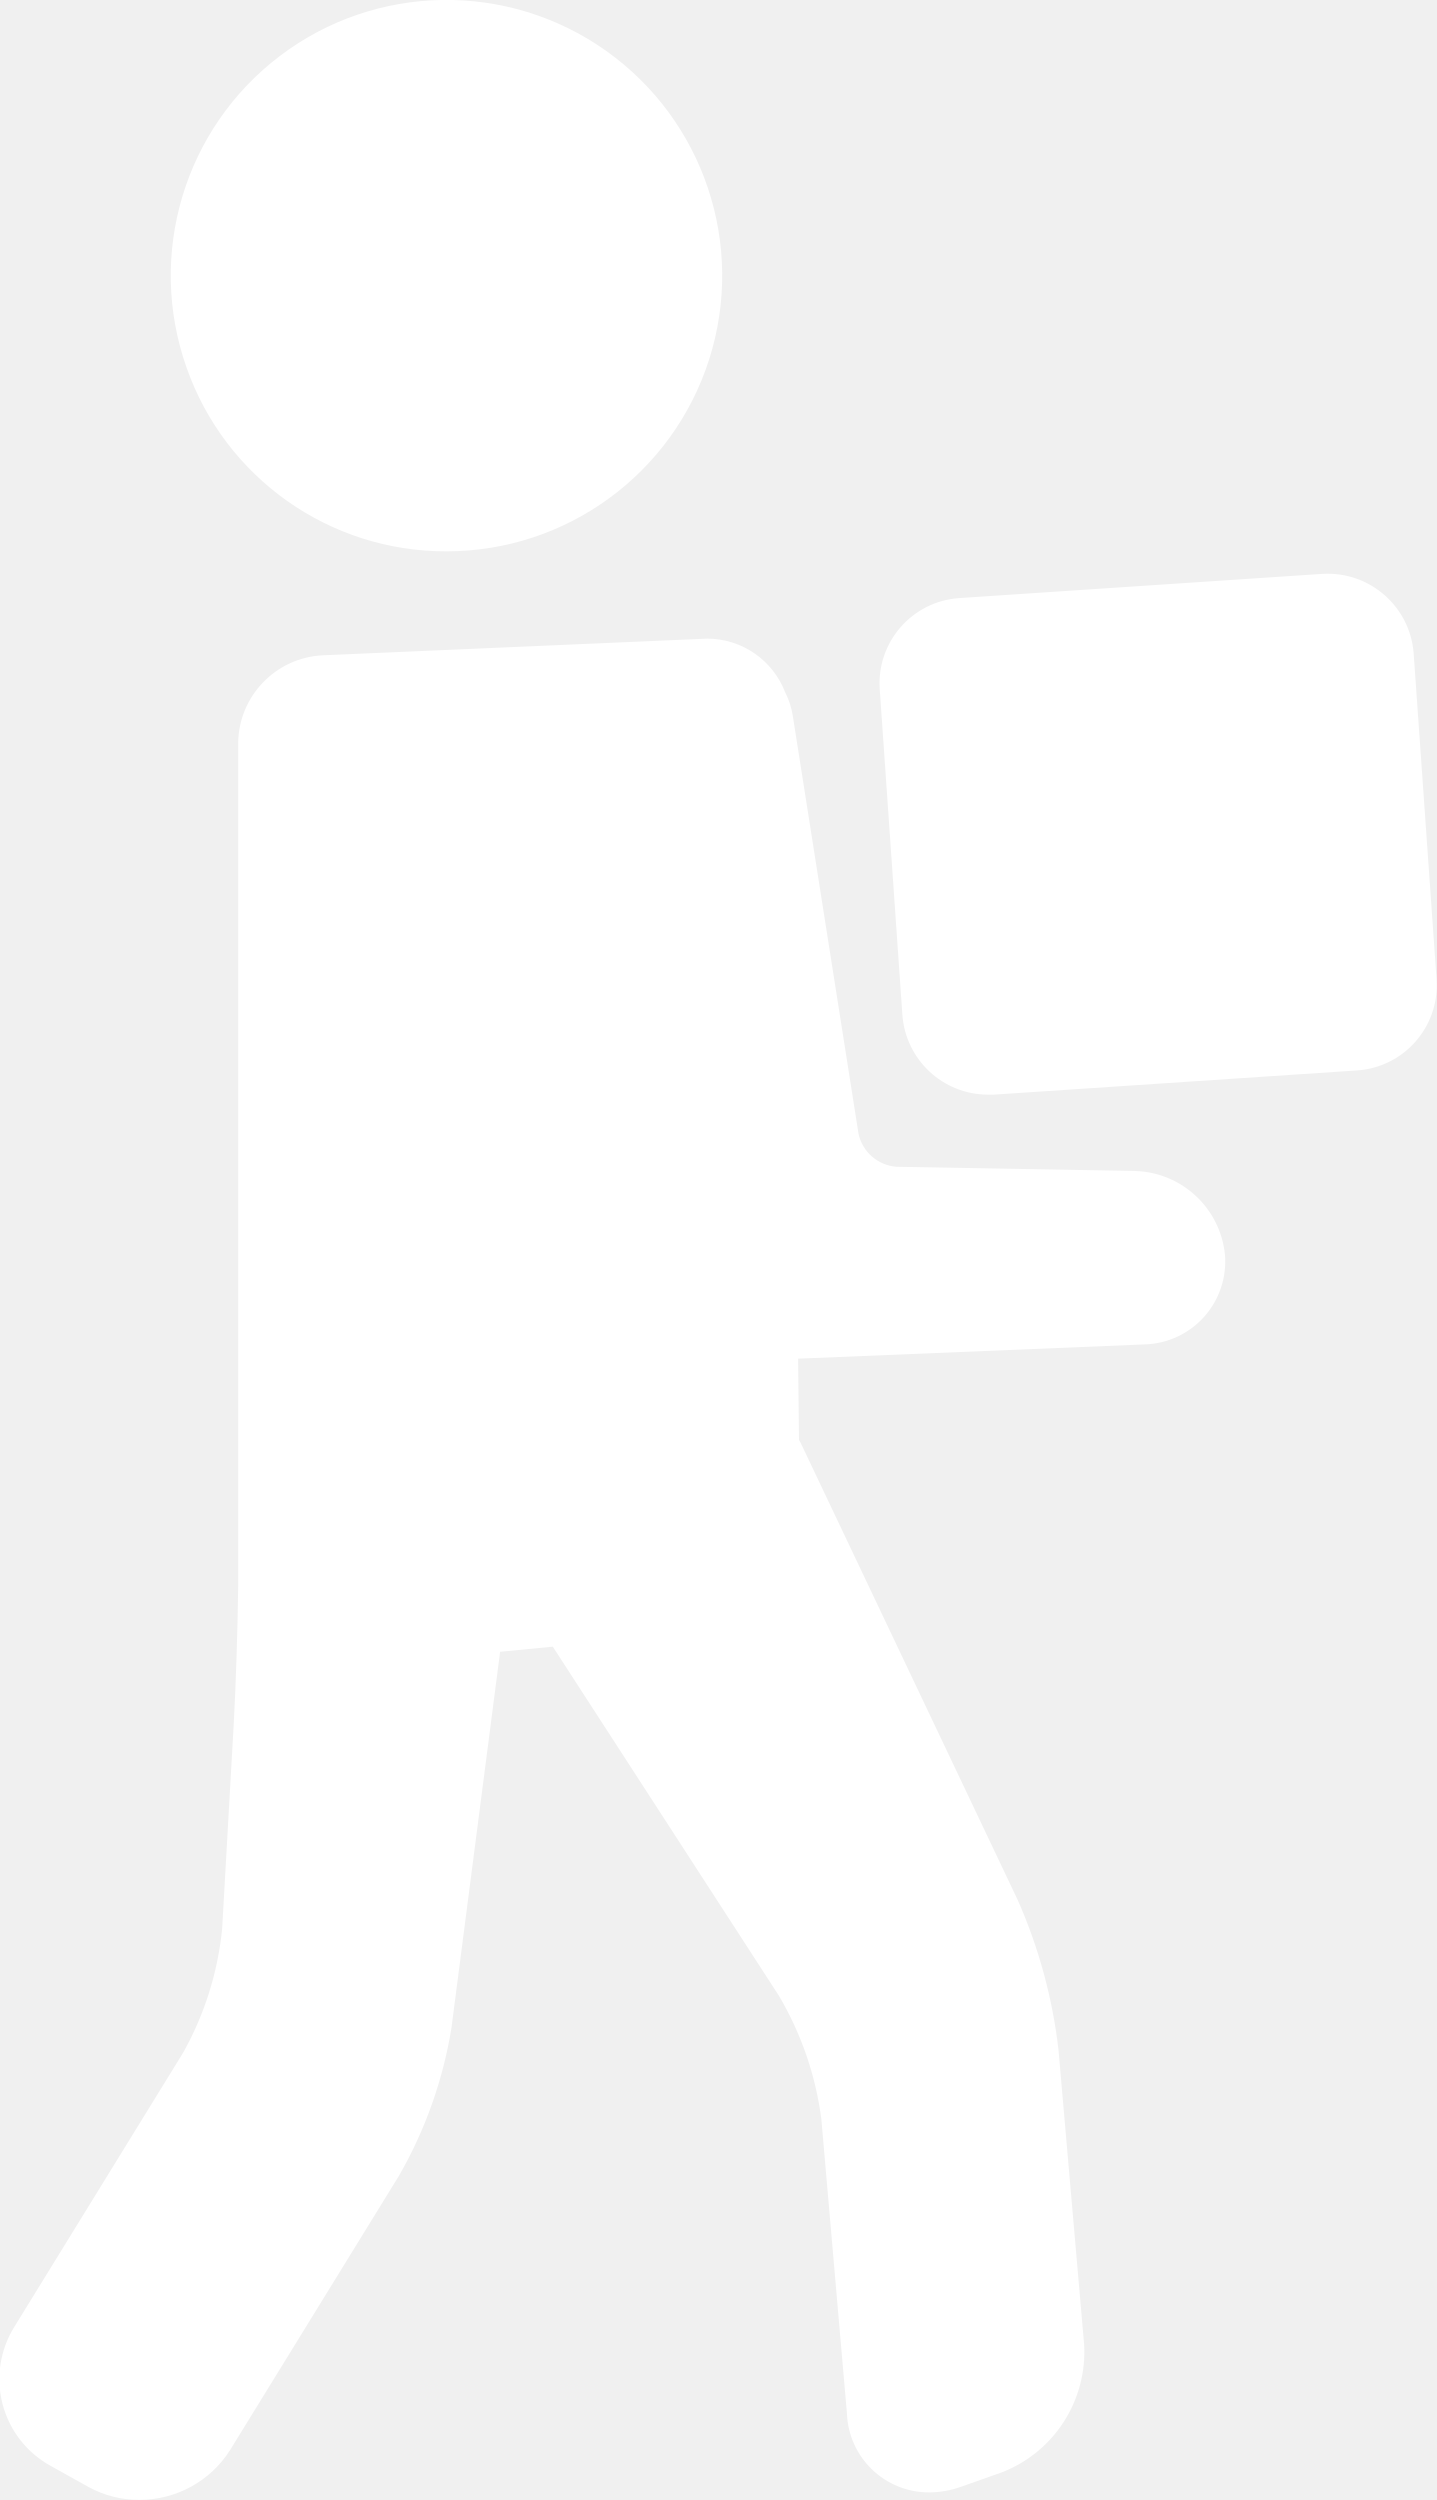
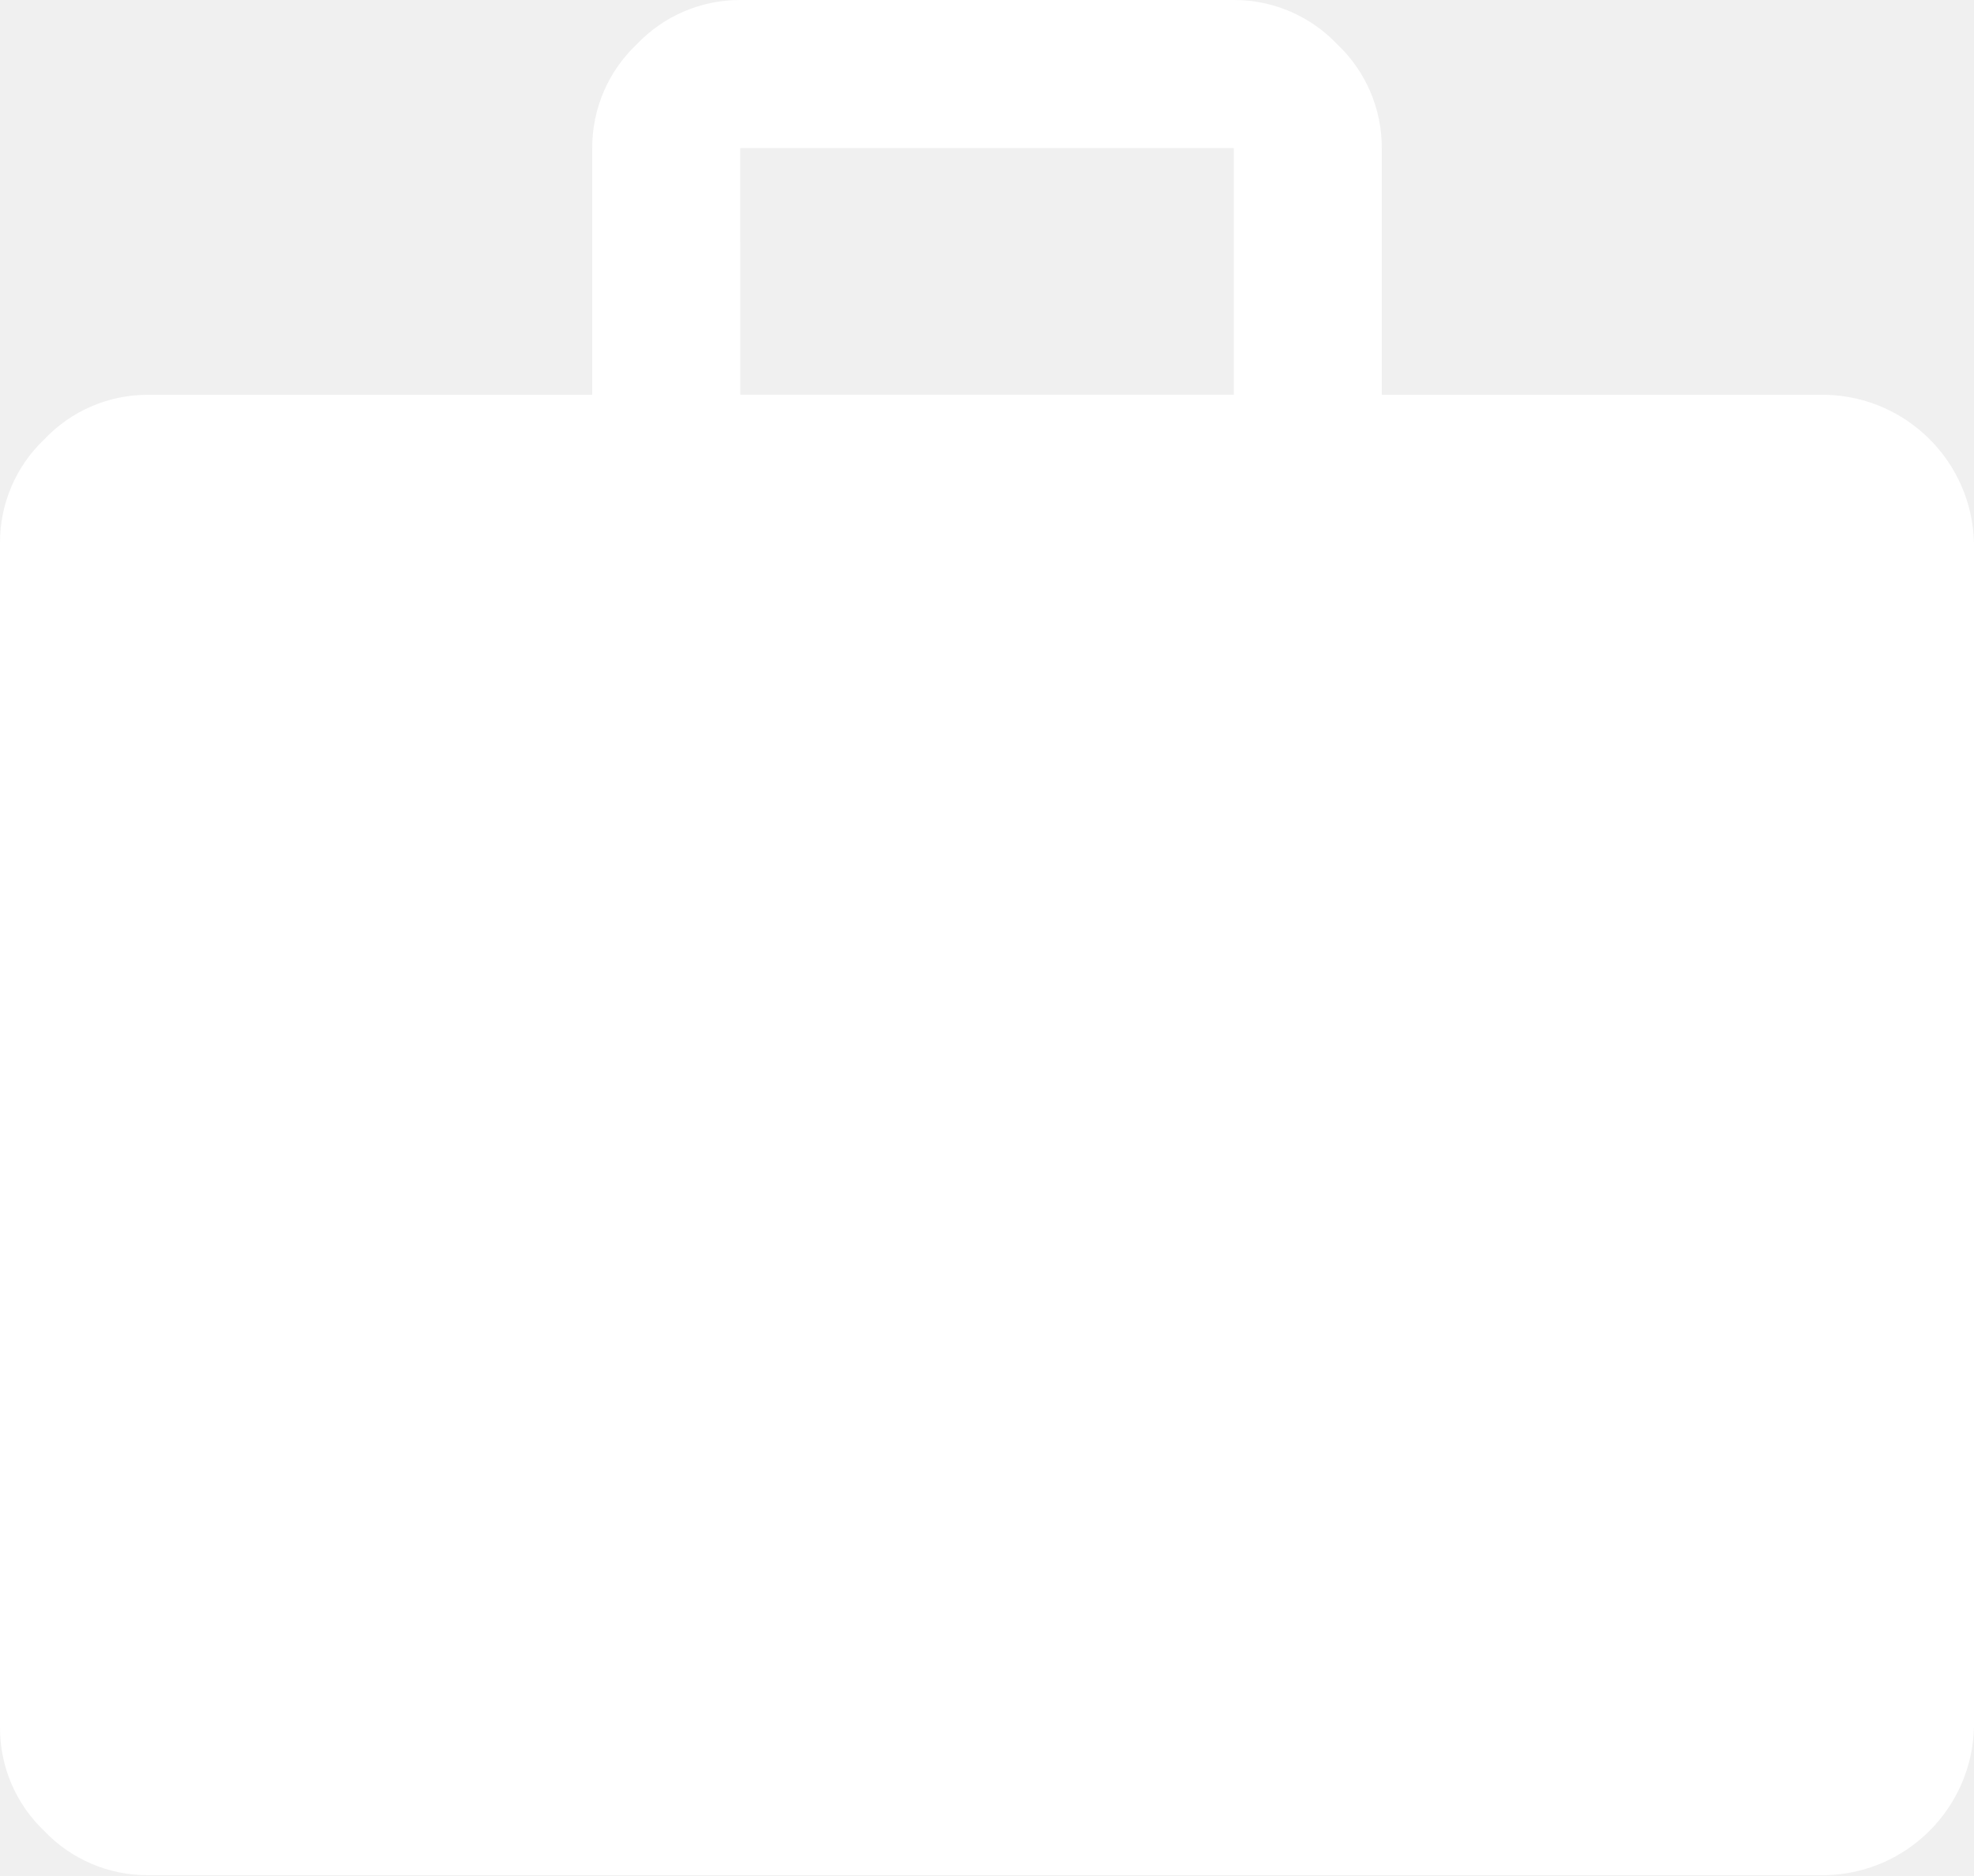
- <svg xmlns="http://www.w3.org/2000/svg" width="22.124" height="38.501" viewBox="0 0 22.124 38.501">
-   <g id="Group_194" data-name="Group 194" transform="translate(-18.66)">
-     <path id="Path_5" data-name="Path 5" d="M36.149,30.61l-3.68-.065a.647.647,0,0,1-.588-.512l-1.009-6.416a1.205,1.205,0,0,0-.12-.379,1.289,1.289,0,0,0-1.2-.827l-5.924.257a1.369,1.369,0,0,0-1.3,1.354l0,12.986c-.007.625-.036,1.532-.068,2.109l-.179,3.165a4.9,4.9,0,0,1-.6,1.905l-2.6,4.223a1.524,1.524,0,0,0,.558,2.141l.582.324a1.608,1.608,0,0,0,.785.2,1.649,1.649,0,0,0,1.4-.771l2.6-4.223a6.729,6.729,0,0,0,.807-2.277l.749-5.79.811-.079,3.486,5.382a5.005,5.005,0,0,1,.65,1.894l.394,4.531a1.264,1.264,0,0,0,1.267,1.218,1.466,1.466,0,0,0,.491-.087l.628-.222a1.99,1.99,0,0,0,1.267-1.969l-.394-4.53a7.948,7.948,0,0,0-.63-2.318L30.992,34.8c-.008-.017-.018-.032-.027-.048L30.951,33.5l5.347-.22A1.277,1.277,0,0,0,37.525,31.9,1.433,1.433,0,0,0,36.149,30.61Z" transform="translate(0 -12.576)" fill="#fff" />
-     <path id="Path_6" data-name="Path 6" d="M28.89,8.491a4.246,4.246,0,1,0-4-2.83A4.23,4.23,0,0,0,28.89,8.491Z" transform="translate(-3.357)" fill="#fff" />
-     <path id="Path_7" data-name="Path 7" d="M57.748,21.362a1.327,1.327,0,0,0-1.4-1.225l-5.6.373a1.316,1.316,0,0,0-1.223,1.4l.349,5.019a1.324,1.324,0,0,0,1.316,1.228c.029,0,.058,0,.088,0l5.6-.373a1.316,1.316,0,0,0,1.223-1.4Z" transform="translate(-17.317 -11.299)" fill="#fff" />
-   </g>
+ <svg xmlns="http://www.w3.org/2000/svg" width="31.369" height="29.801" viewBox="0 0 31.369 29.801">
+   <path id="shift" d="M6.353,33.8A2.257,2.257,0,0,1,4.706,33.1,2.257,2.257,0,0,1,4,31.448V12.627a2.257,2.257,0,0,1,.706-1.647,2.257,2.257,0,0,1,1.647-.706h7.058V6.353a2.257,2.257,0,0,1,.706-1.647A2.257,2.257,0,0,1,15.763,4h7.842a2.257,2.257,0,0,1,1.647.706,2.257,2.257,0,0,1,.706,1.647v3.921h7.058a2.412,2.412,0,0,1,2.353,2.353V31.448A2.412,2.412,0,0,1,33.017,33.8Zm9.411-23.527h7.842V6.353H15.763Z" transform="translate(-4 -4)" fill="#fff" />
</svg>
